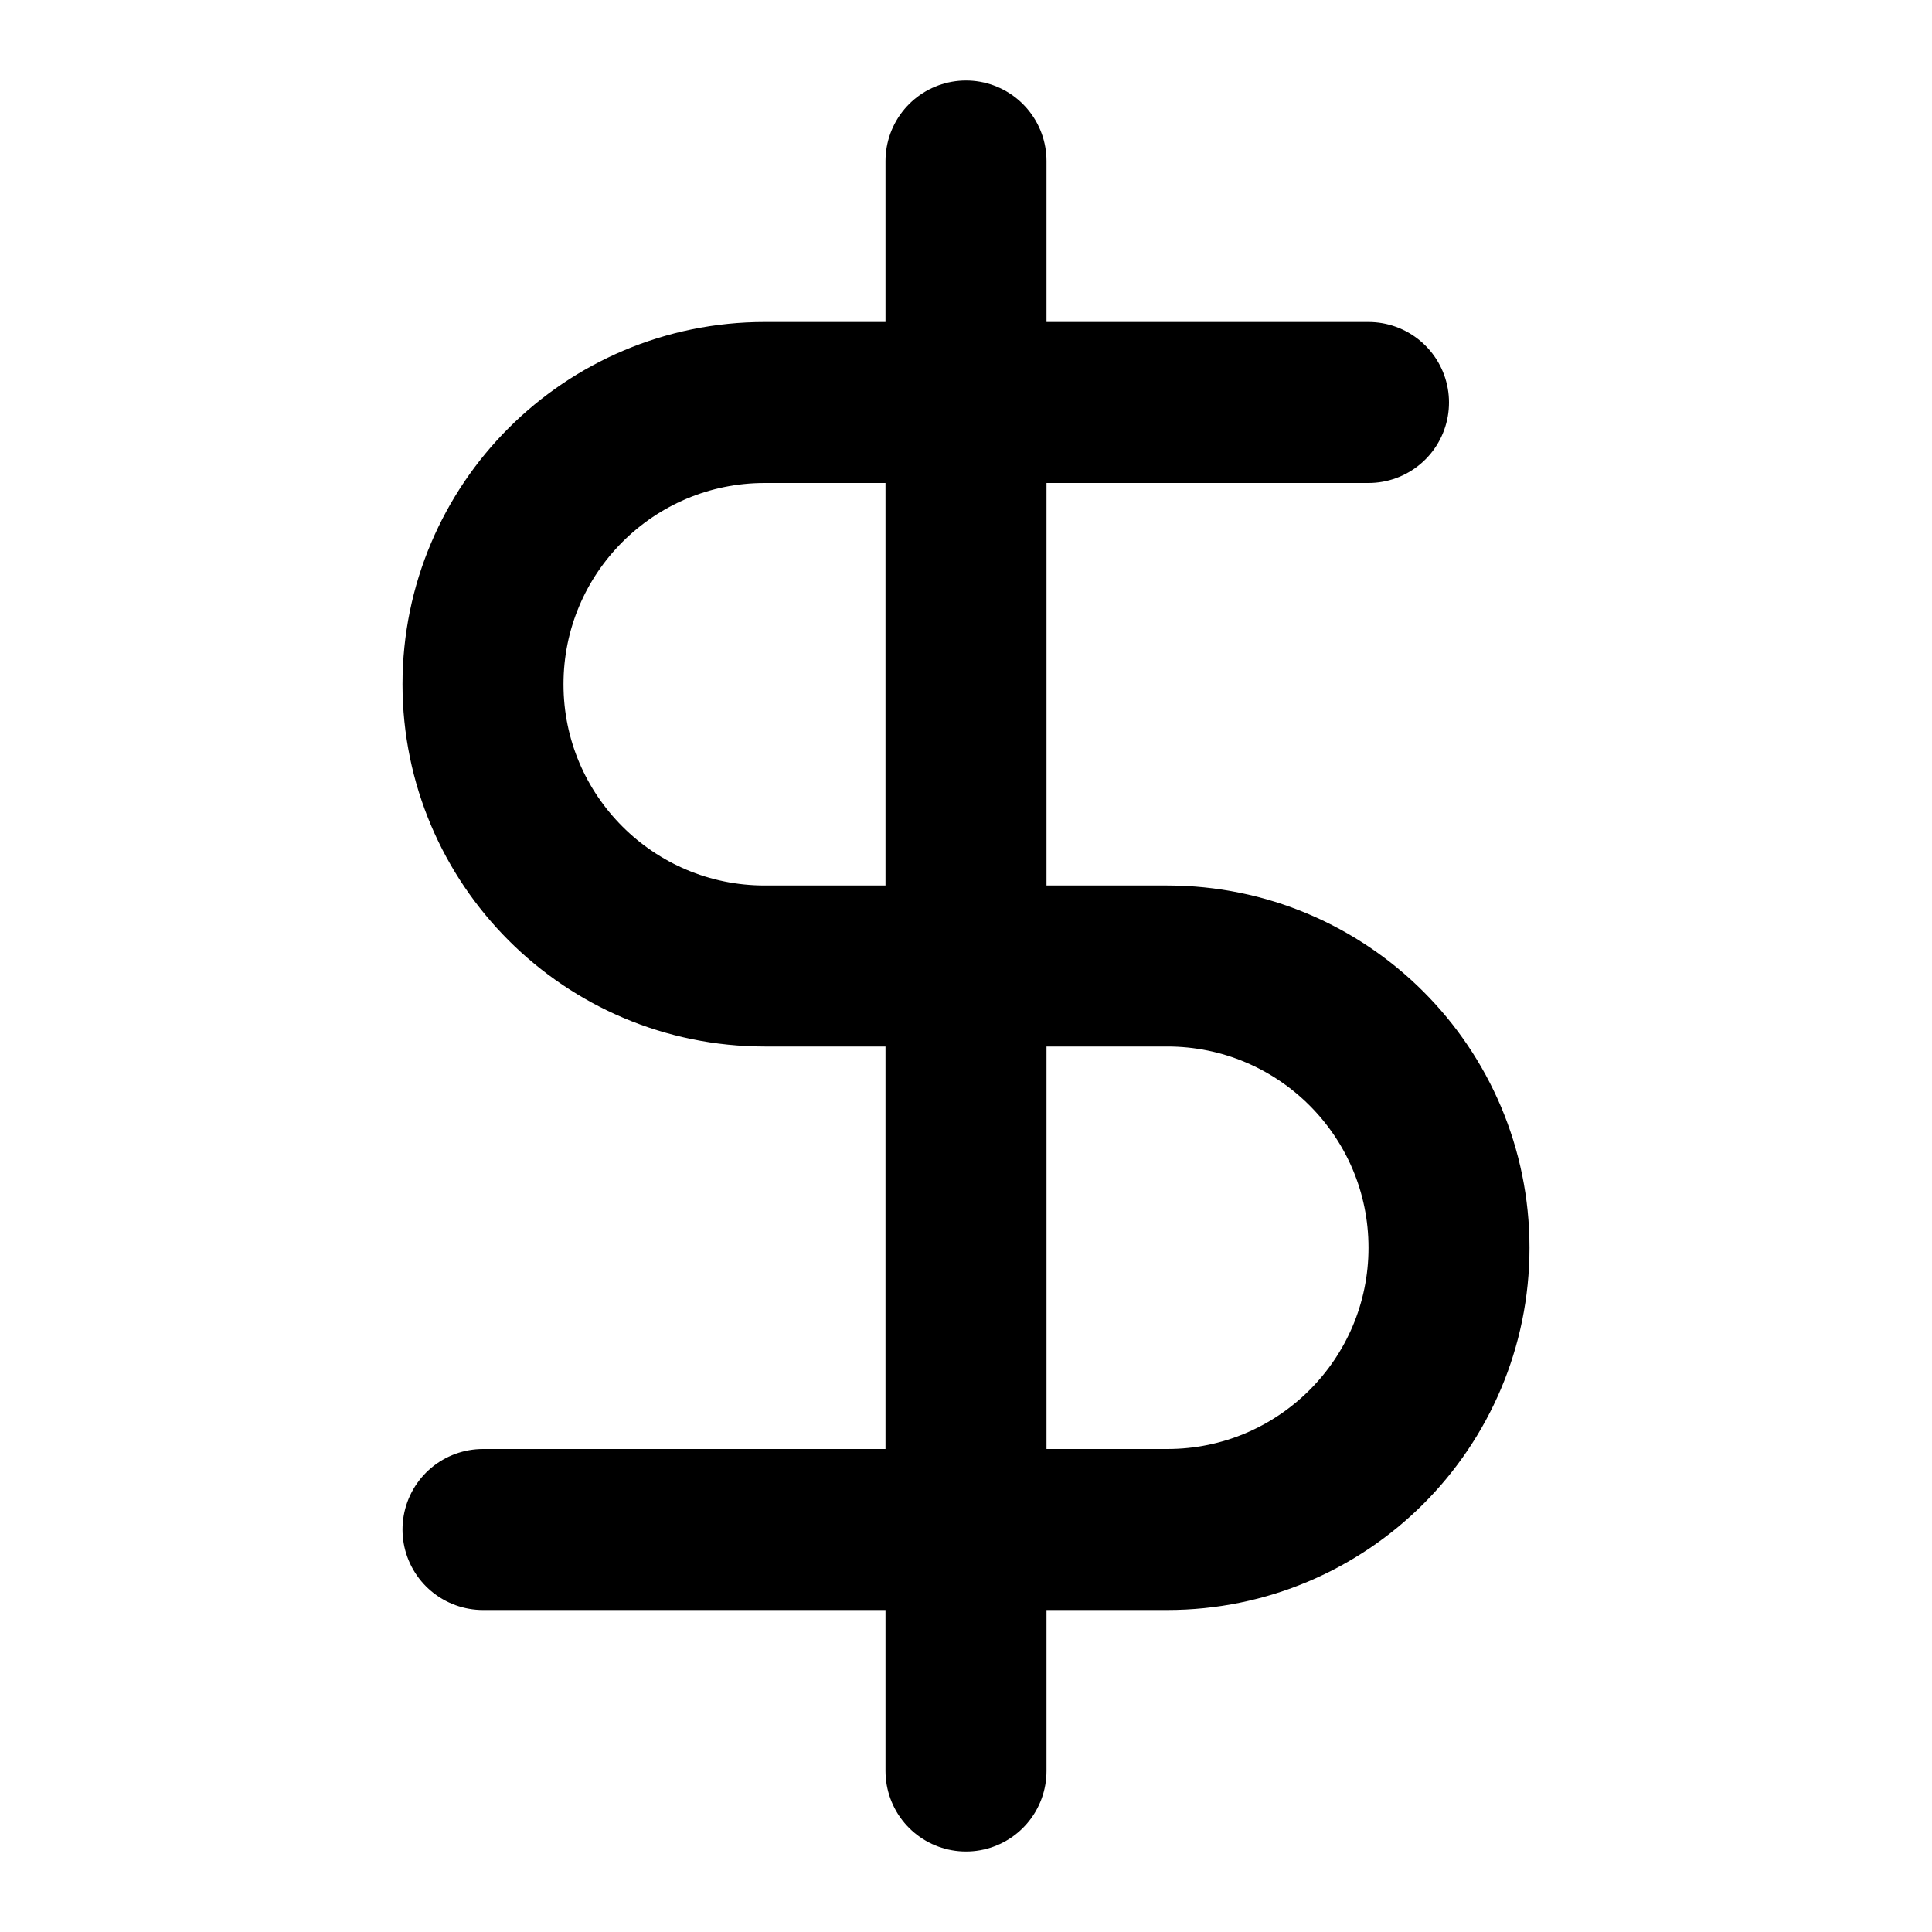
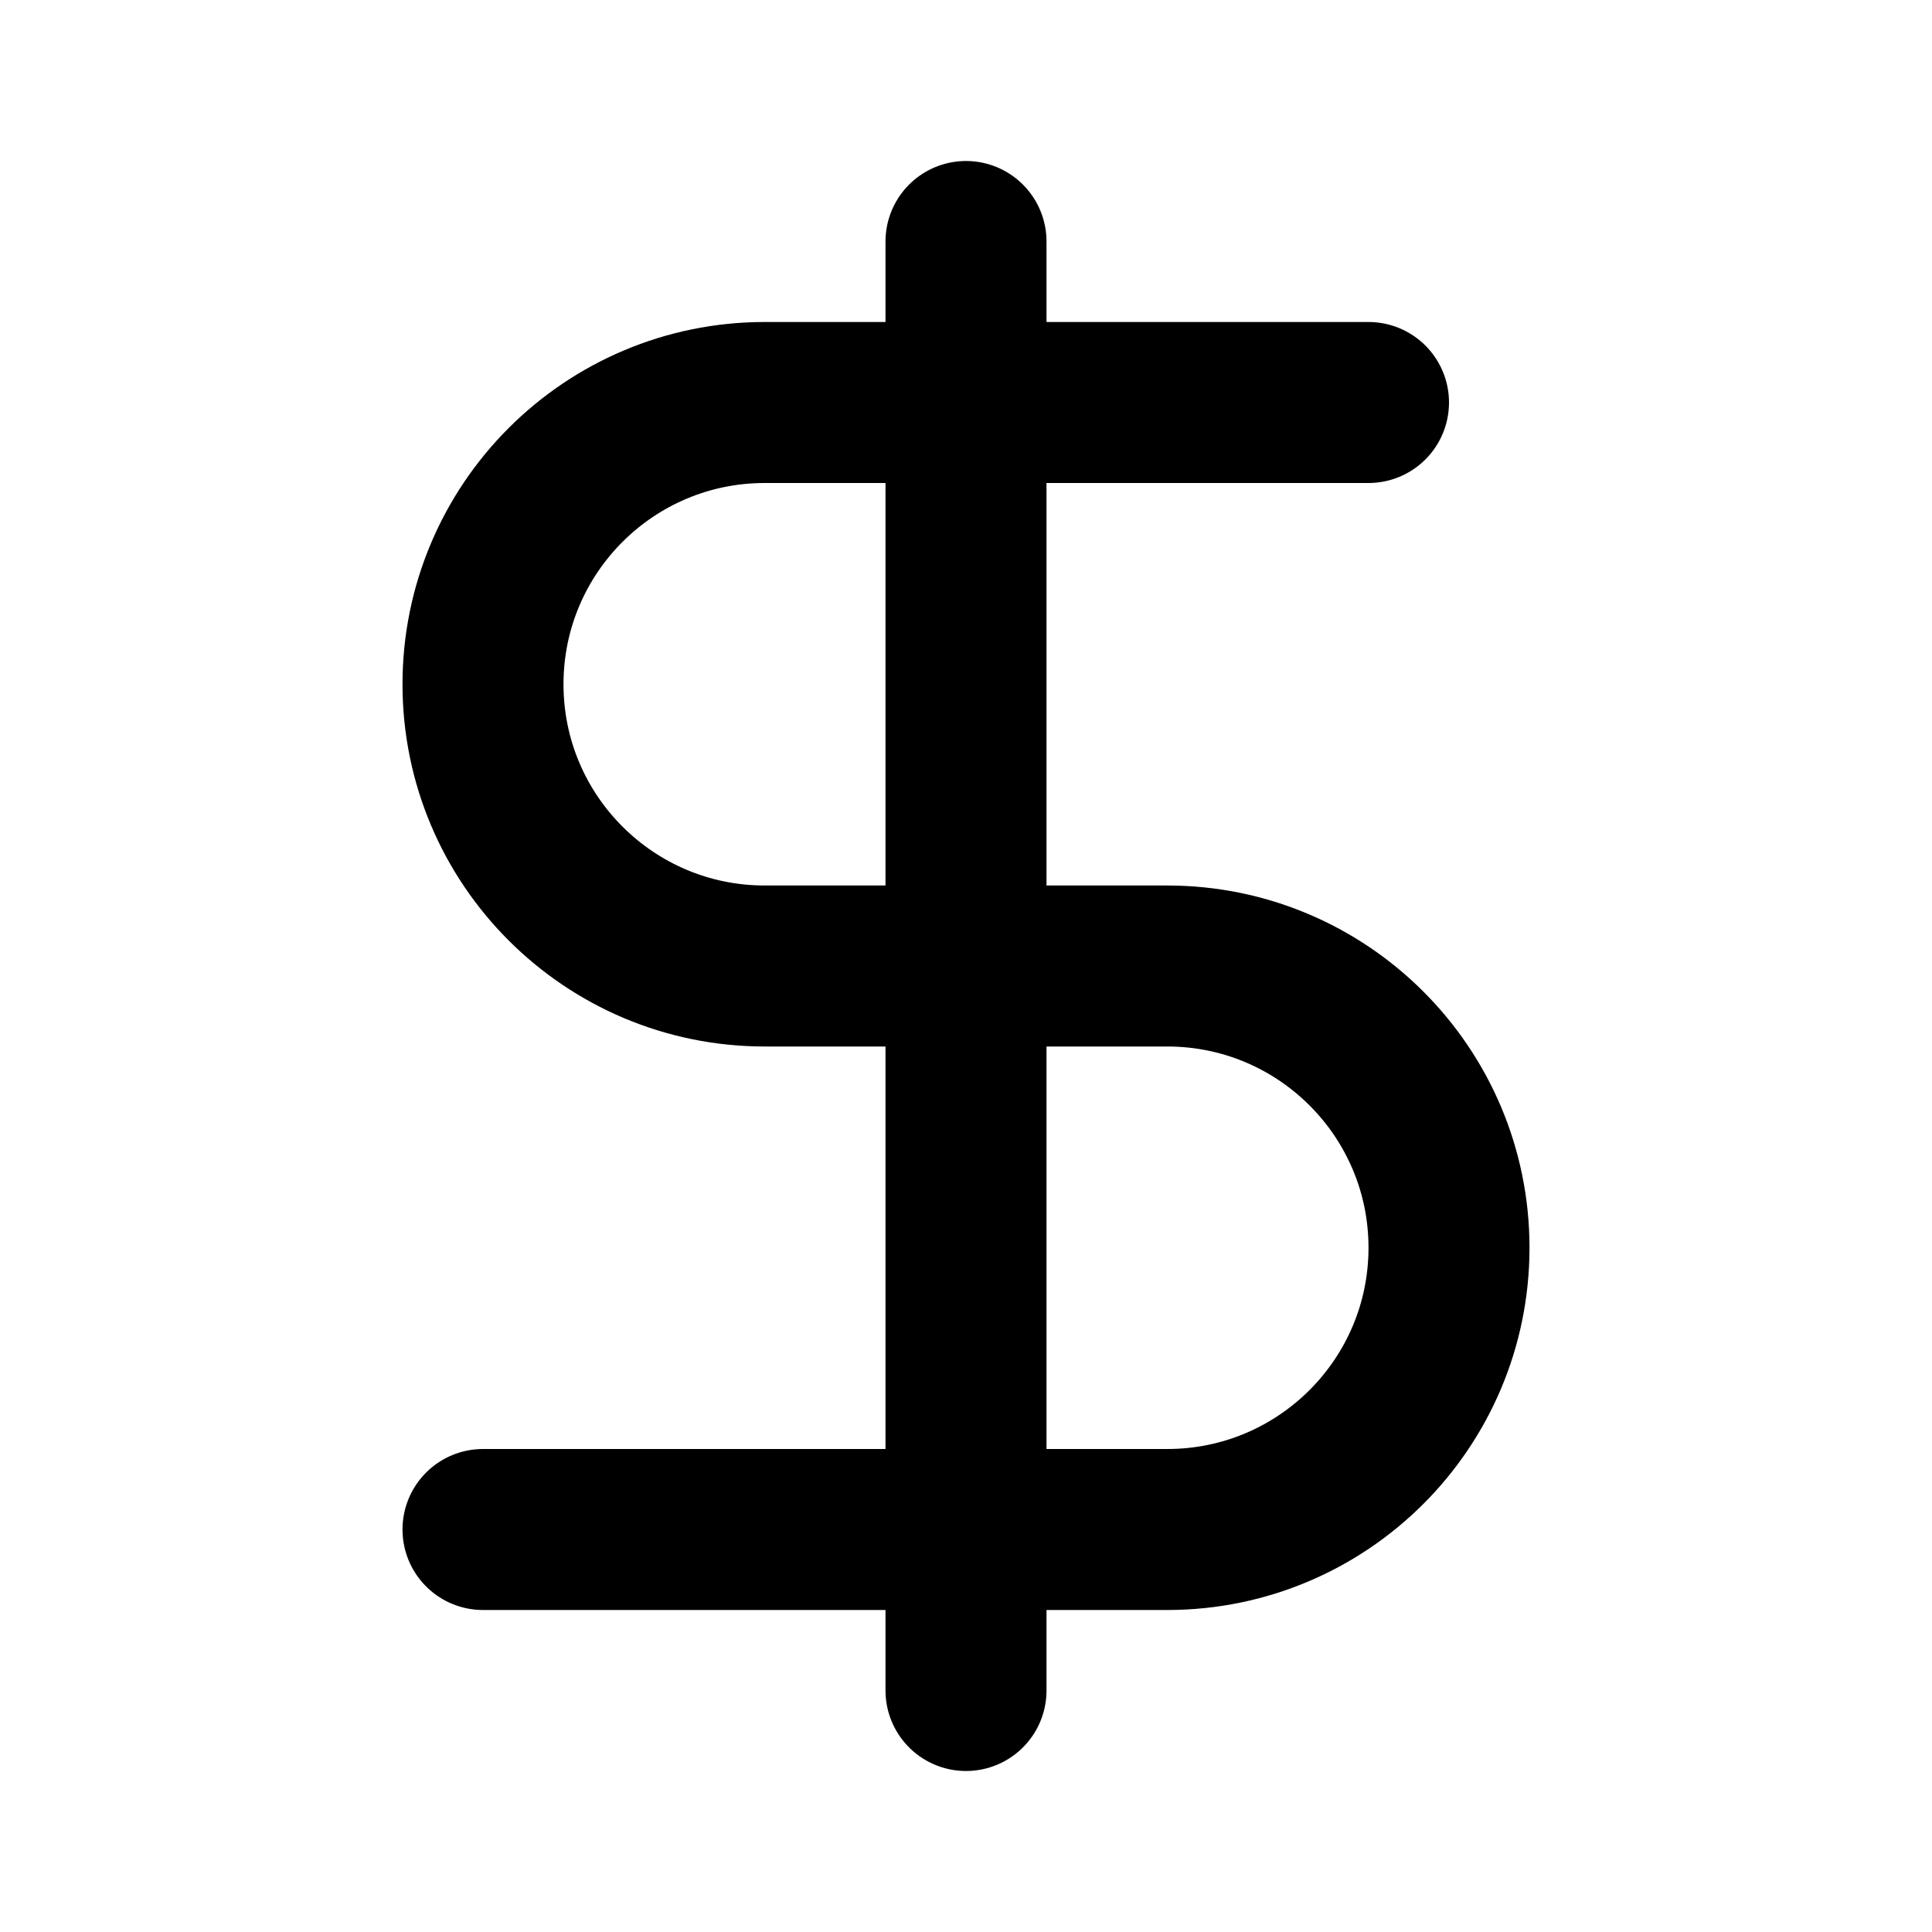
<svg xmlns="http://www.w3.org/2000/svg" viewBox="0 0 24 24" fill="none" stroke="currentColor" stroke-width="2" stroke-linecap="round" stroke-linejoin="round">
-   <line x1="12" x2="12" y1="2" y2="22" />
-   <path d="M17 5H9.5a3.5 3.5 0 0 0 0 7h5a3.5 3.5 0 0 1 0 7H6" />
+   <path d="M12 3v18" />
+   <path d="M17 5H9.5a1 1 0 000 7h5a1 1 0 010 7H6" />
</svg>
